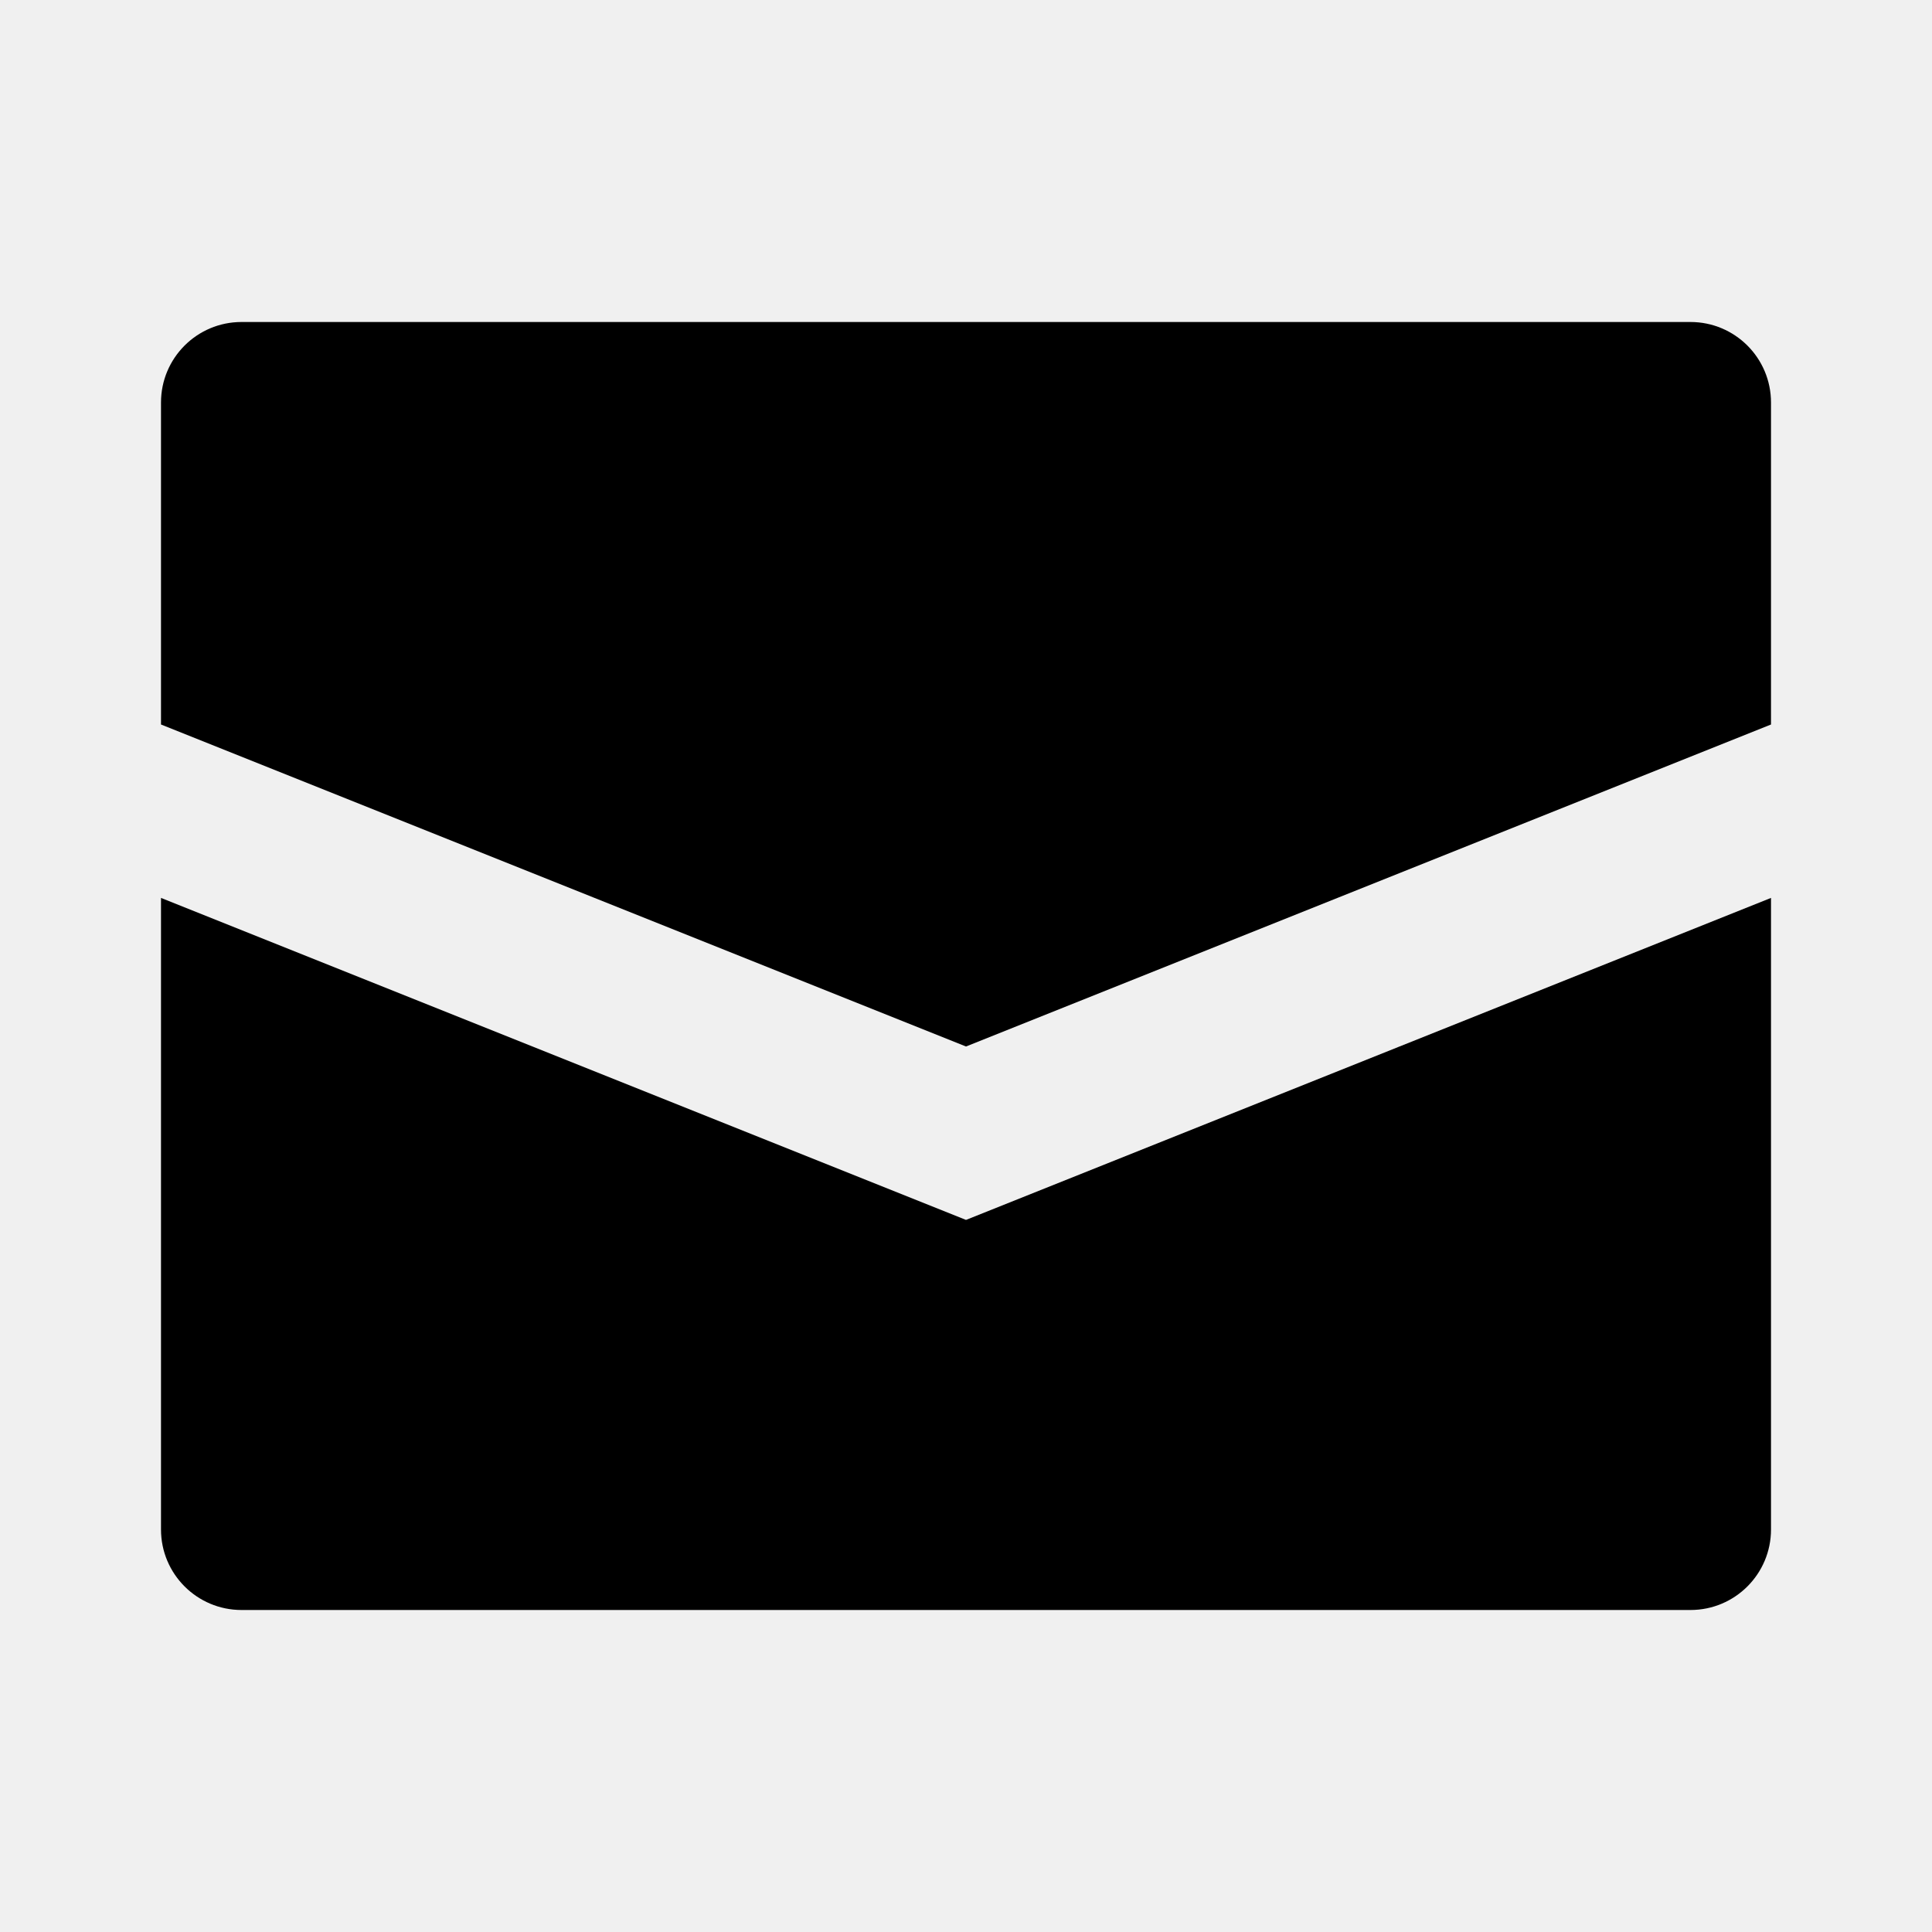
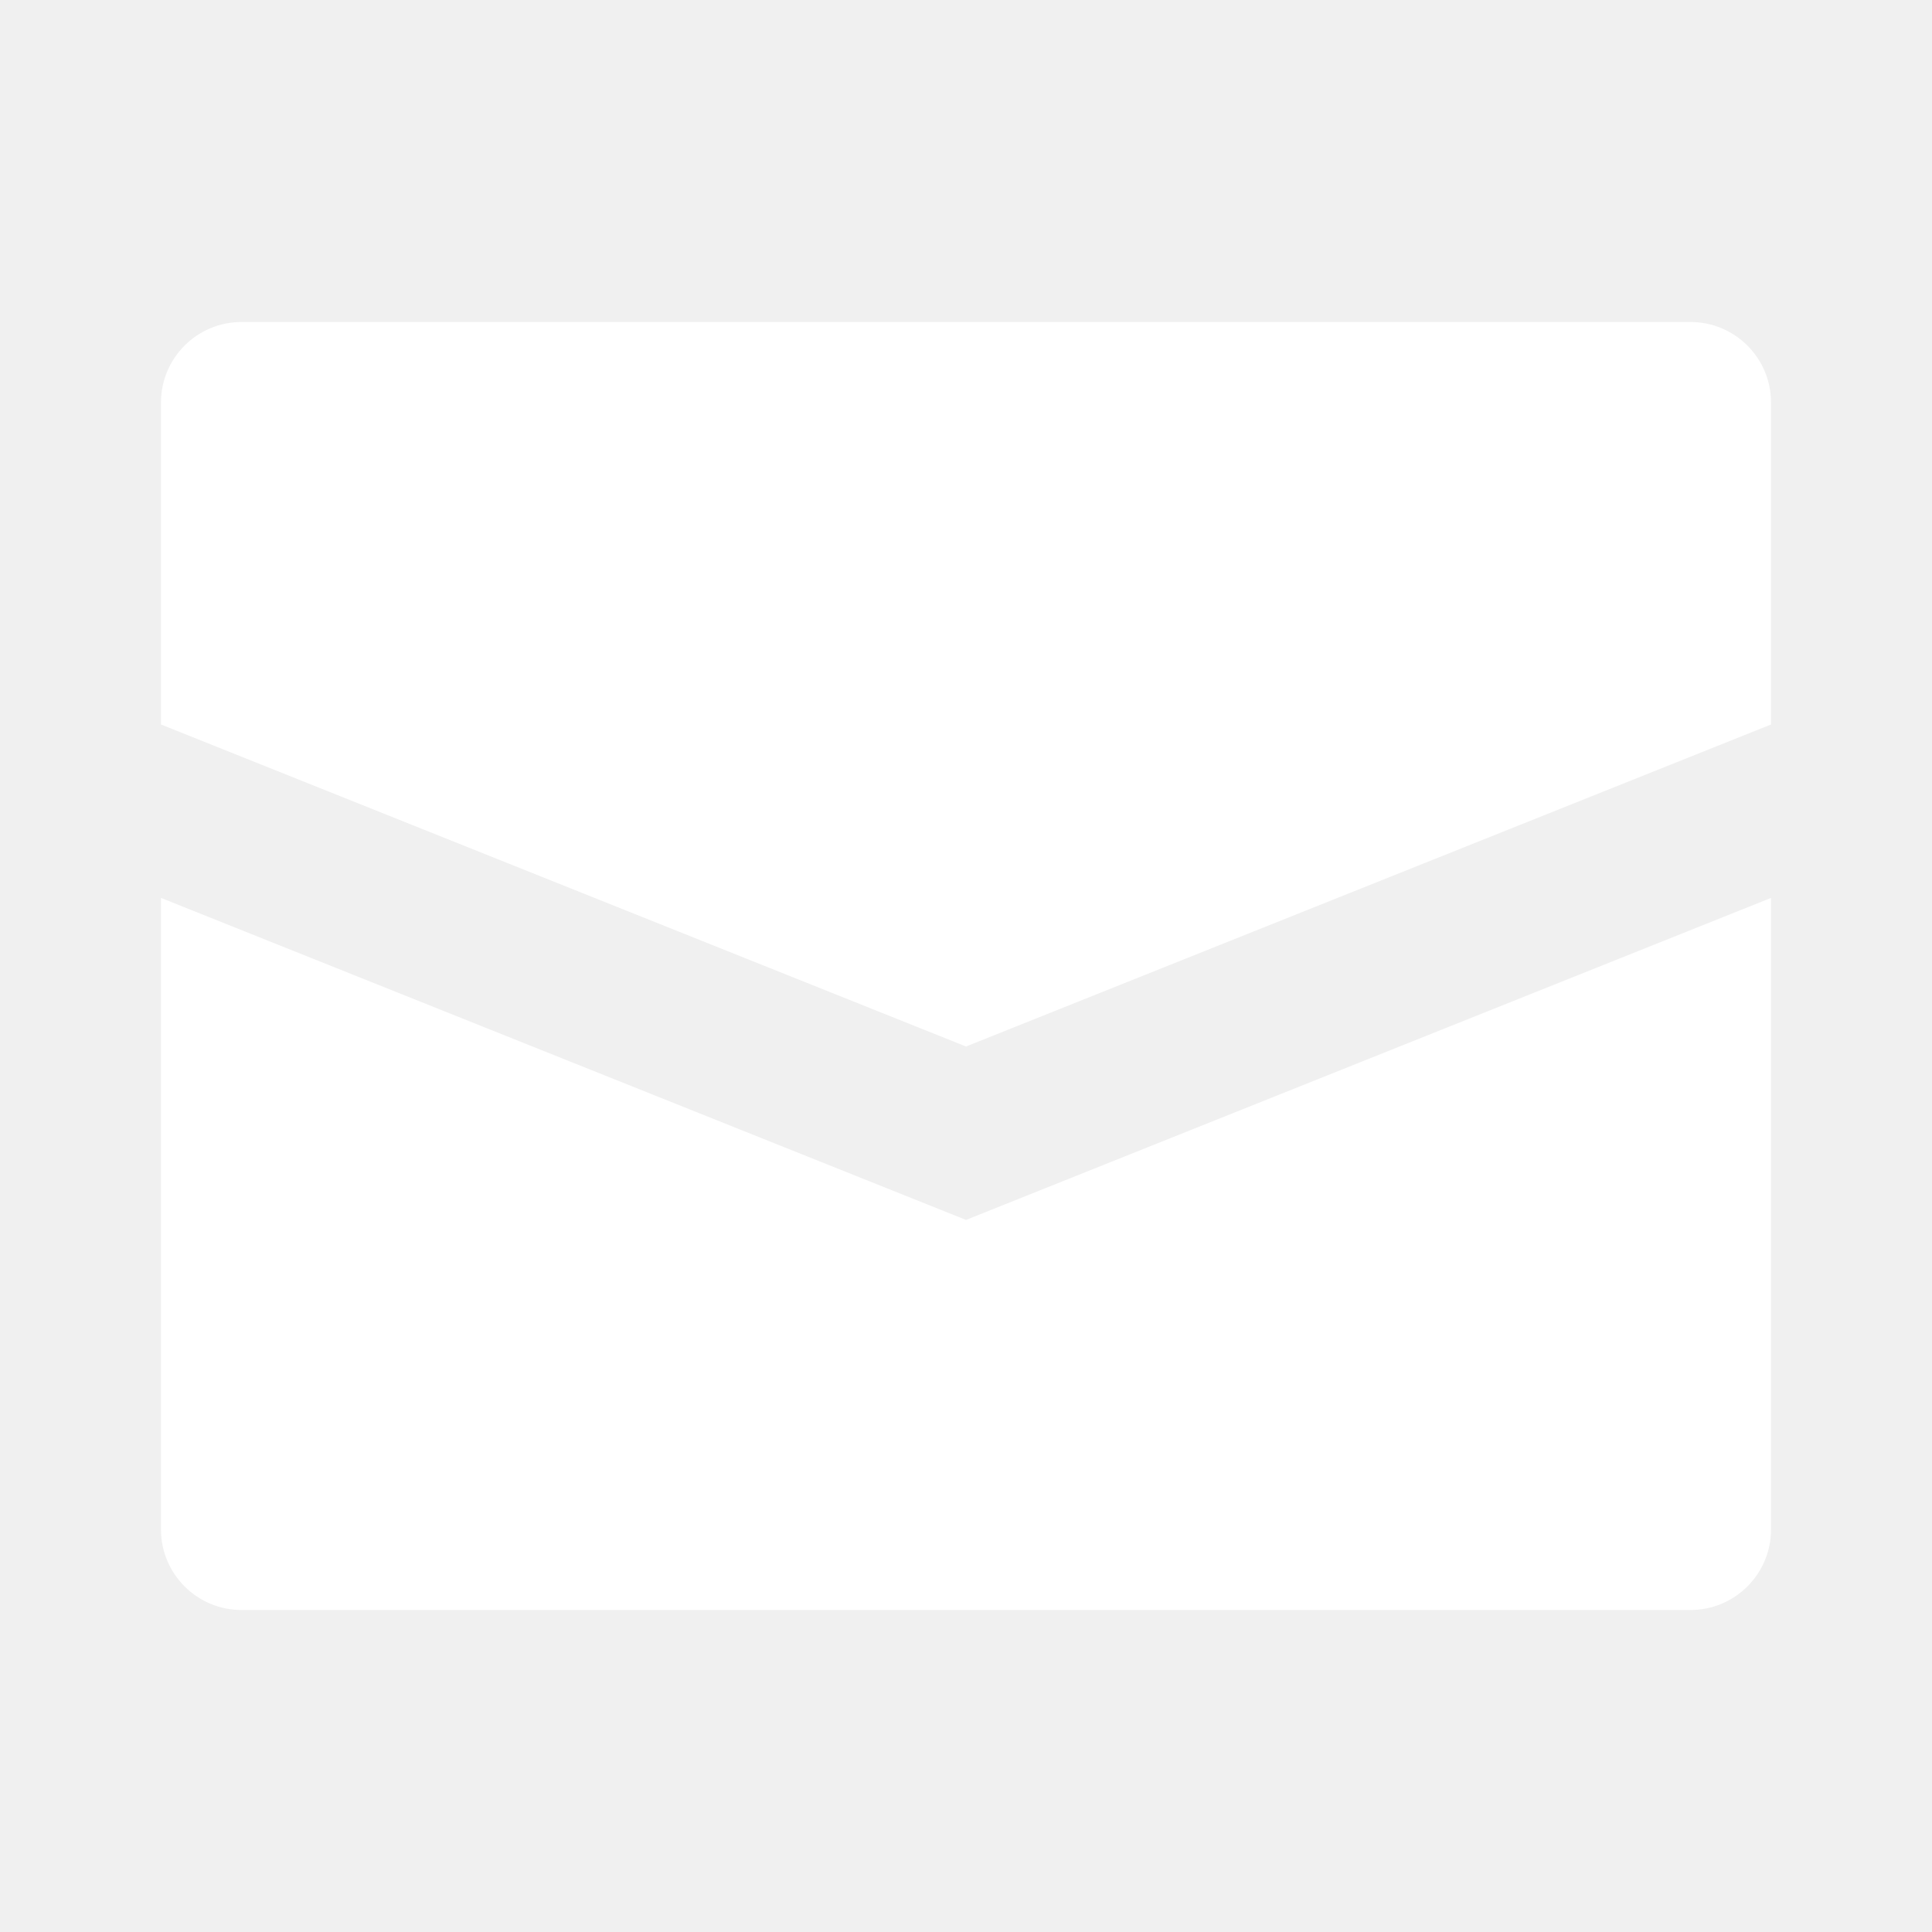
- <svg xmlns="http://www.w3.org/2000/svg" fill="#000000" width="800px" height="800px" viewBox="0 0 24 24">
+ <svg xmlns="http://www.w3.org/2000/svg" fill="#FFFFFF" width="800px" height="800px" viewBox="0 0 24 24">
  <path d="M22,5V9L12,13,2,9V5A1,1,0,0,1,3,4H21A1,1,0,0,1,22,5ZM2,11.154V19a1,1,0,0,0,1,1H21a1,1,0,0,0,1-1V11.154l-10,4Z" />
</svg>
